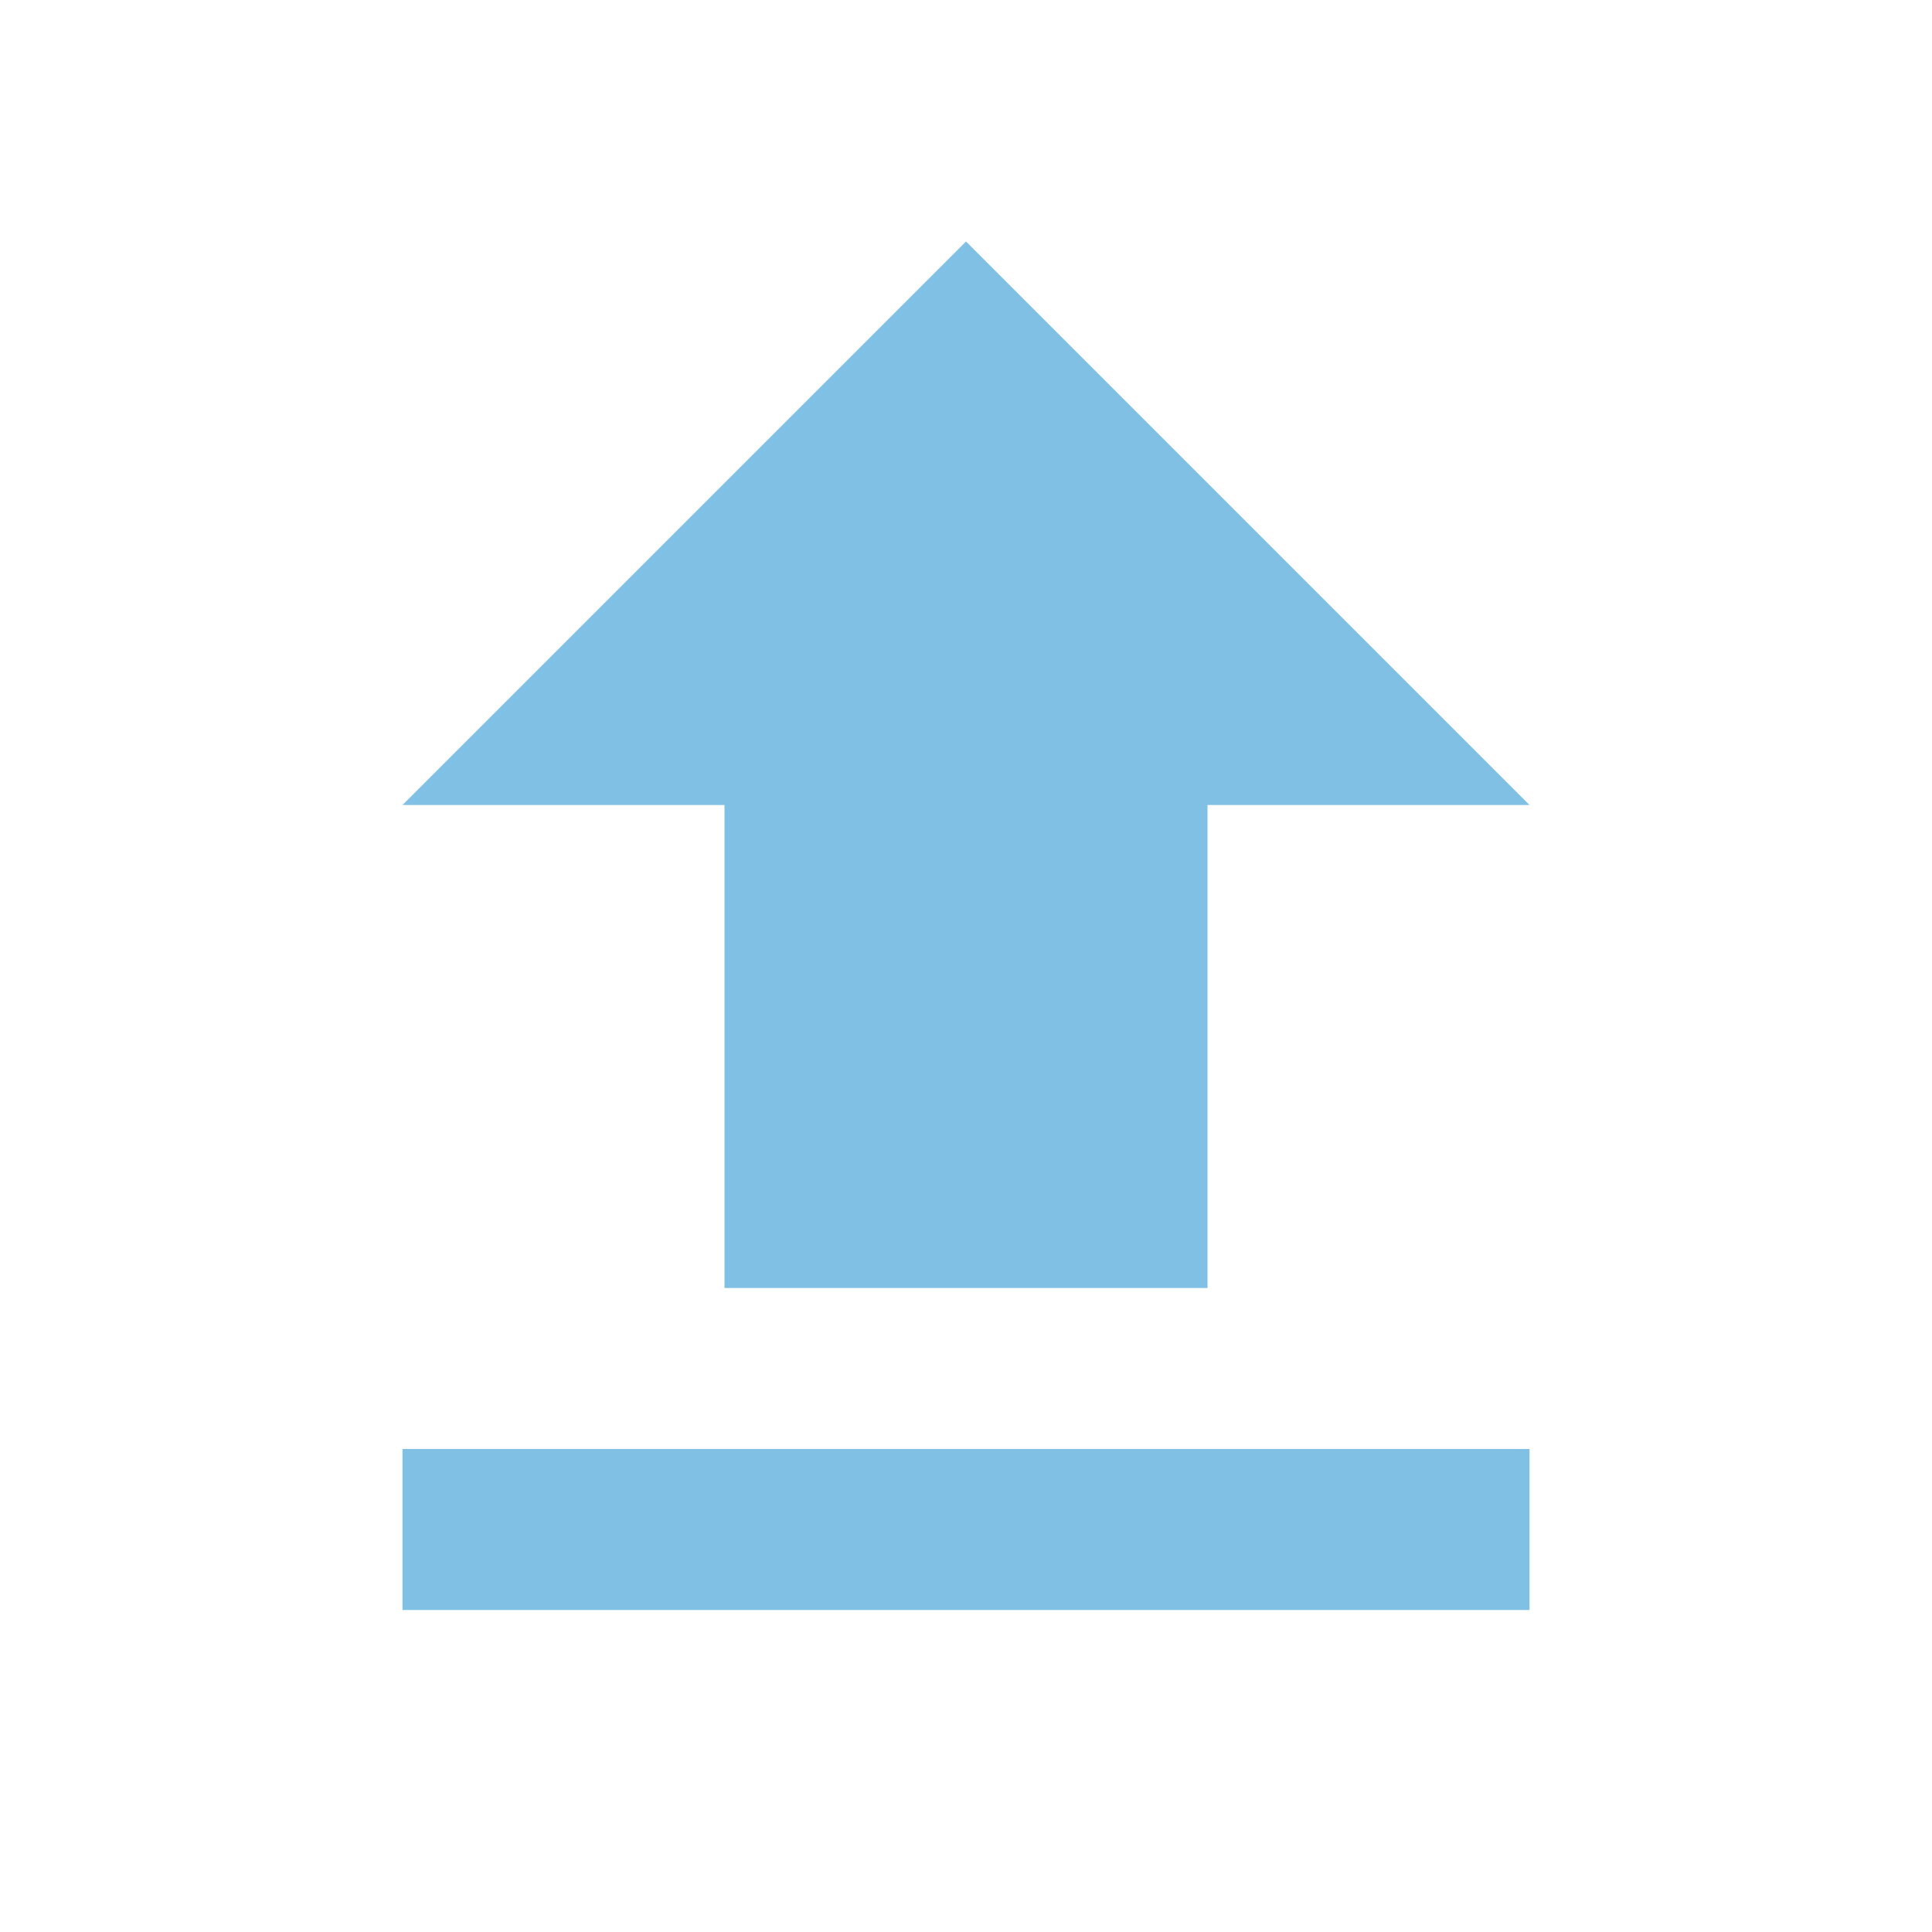
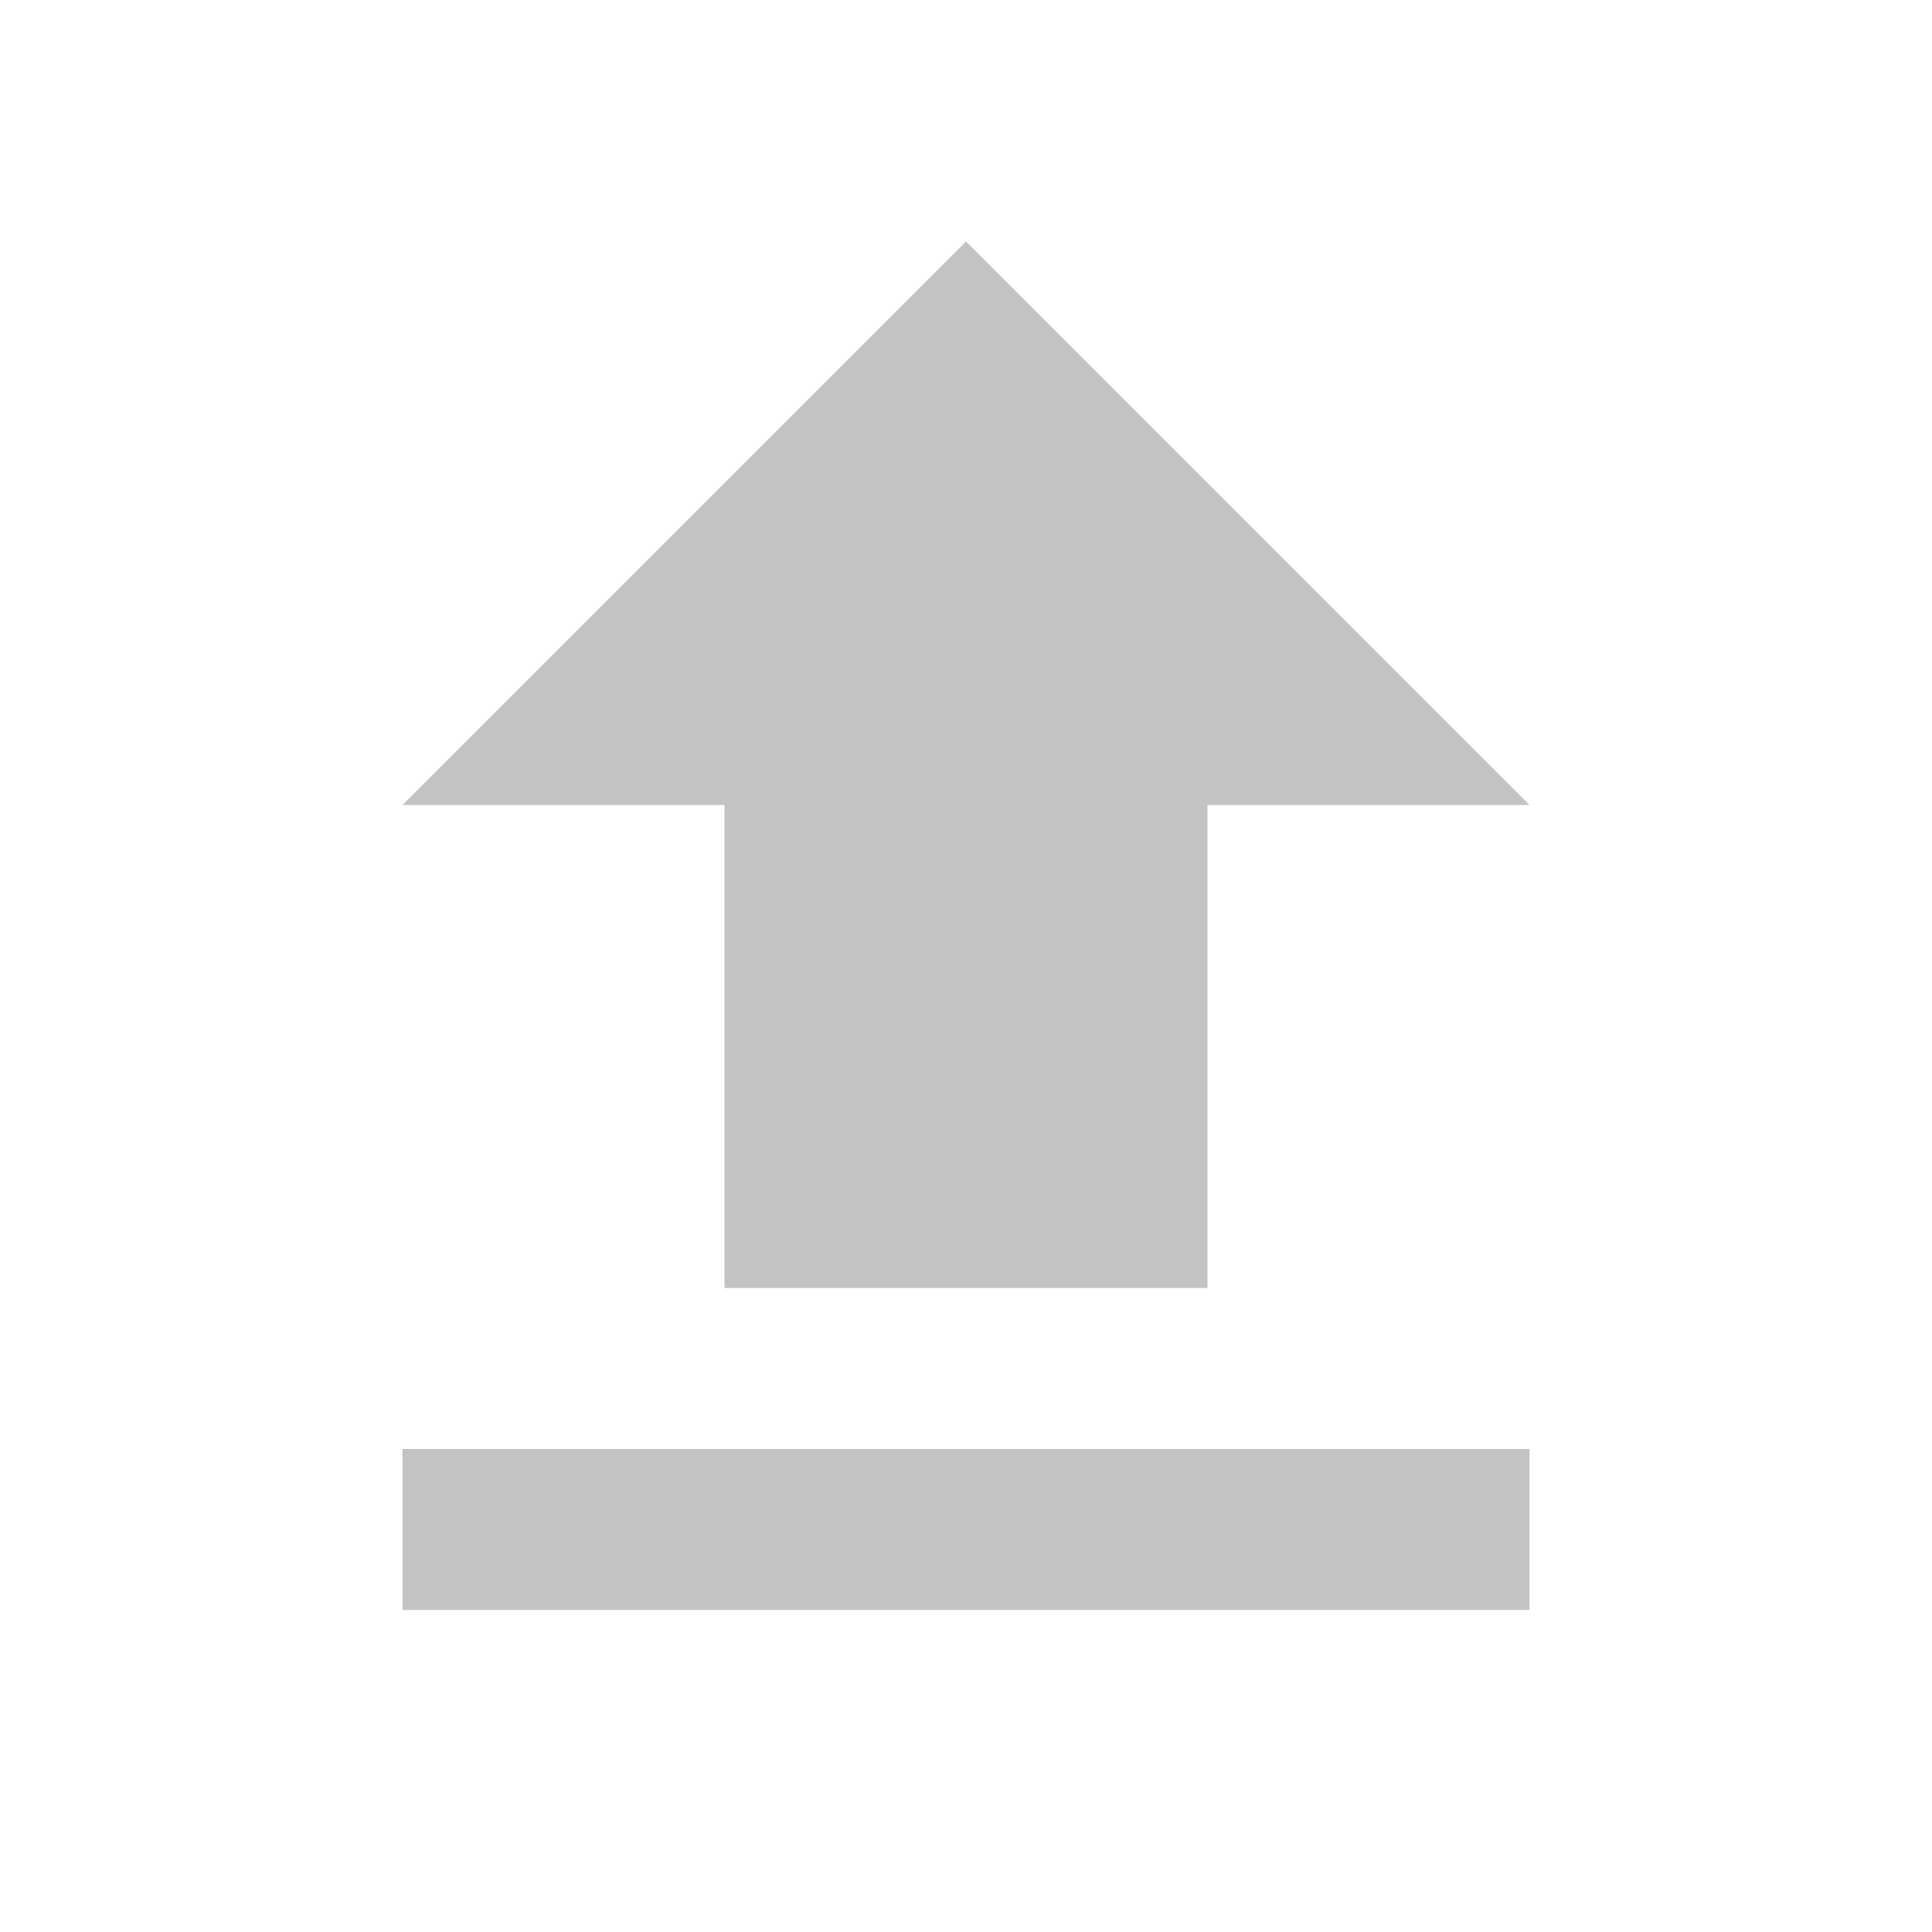
<svg xmlns="http://www.w3.org/2000/svg" version="1.1" width="25.6" height="25.6" viewBox="0 0 24 24" id="svg2">
  <defs id="defs8" />
-   <path d="M 9,16 V 10 H 5 l 7,-7 7,7 h -4 v 6 H 9 m -4,4 v -2 h 14 v 2 z" id="path4" style="fill:#0082c9;fill-opacity:1;opacity:0.5" />
+   <path d="M 9,16 V 10 H 5 l 7,-7 7,7 h -4 v 6 H 9 m -4,4 v -2 h 14 v 2 z" id="path4" style="fill:#888888;fill-opacity:1;opacity:0.5" />
</svg>
